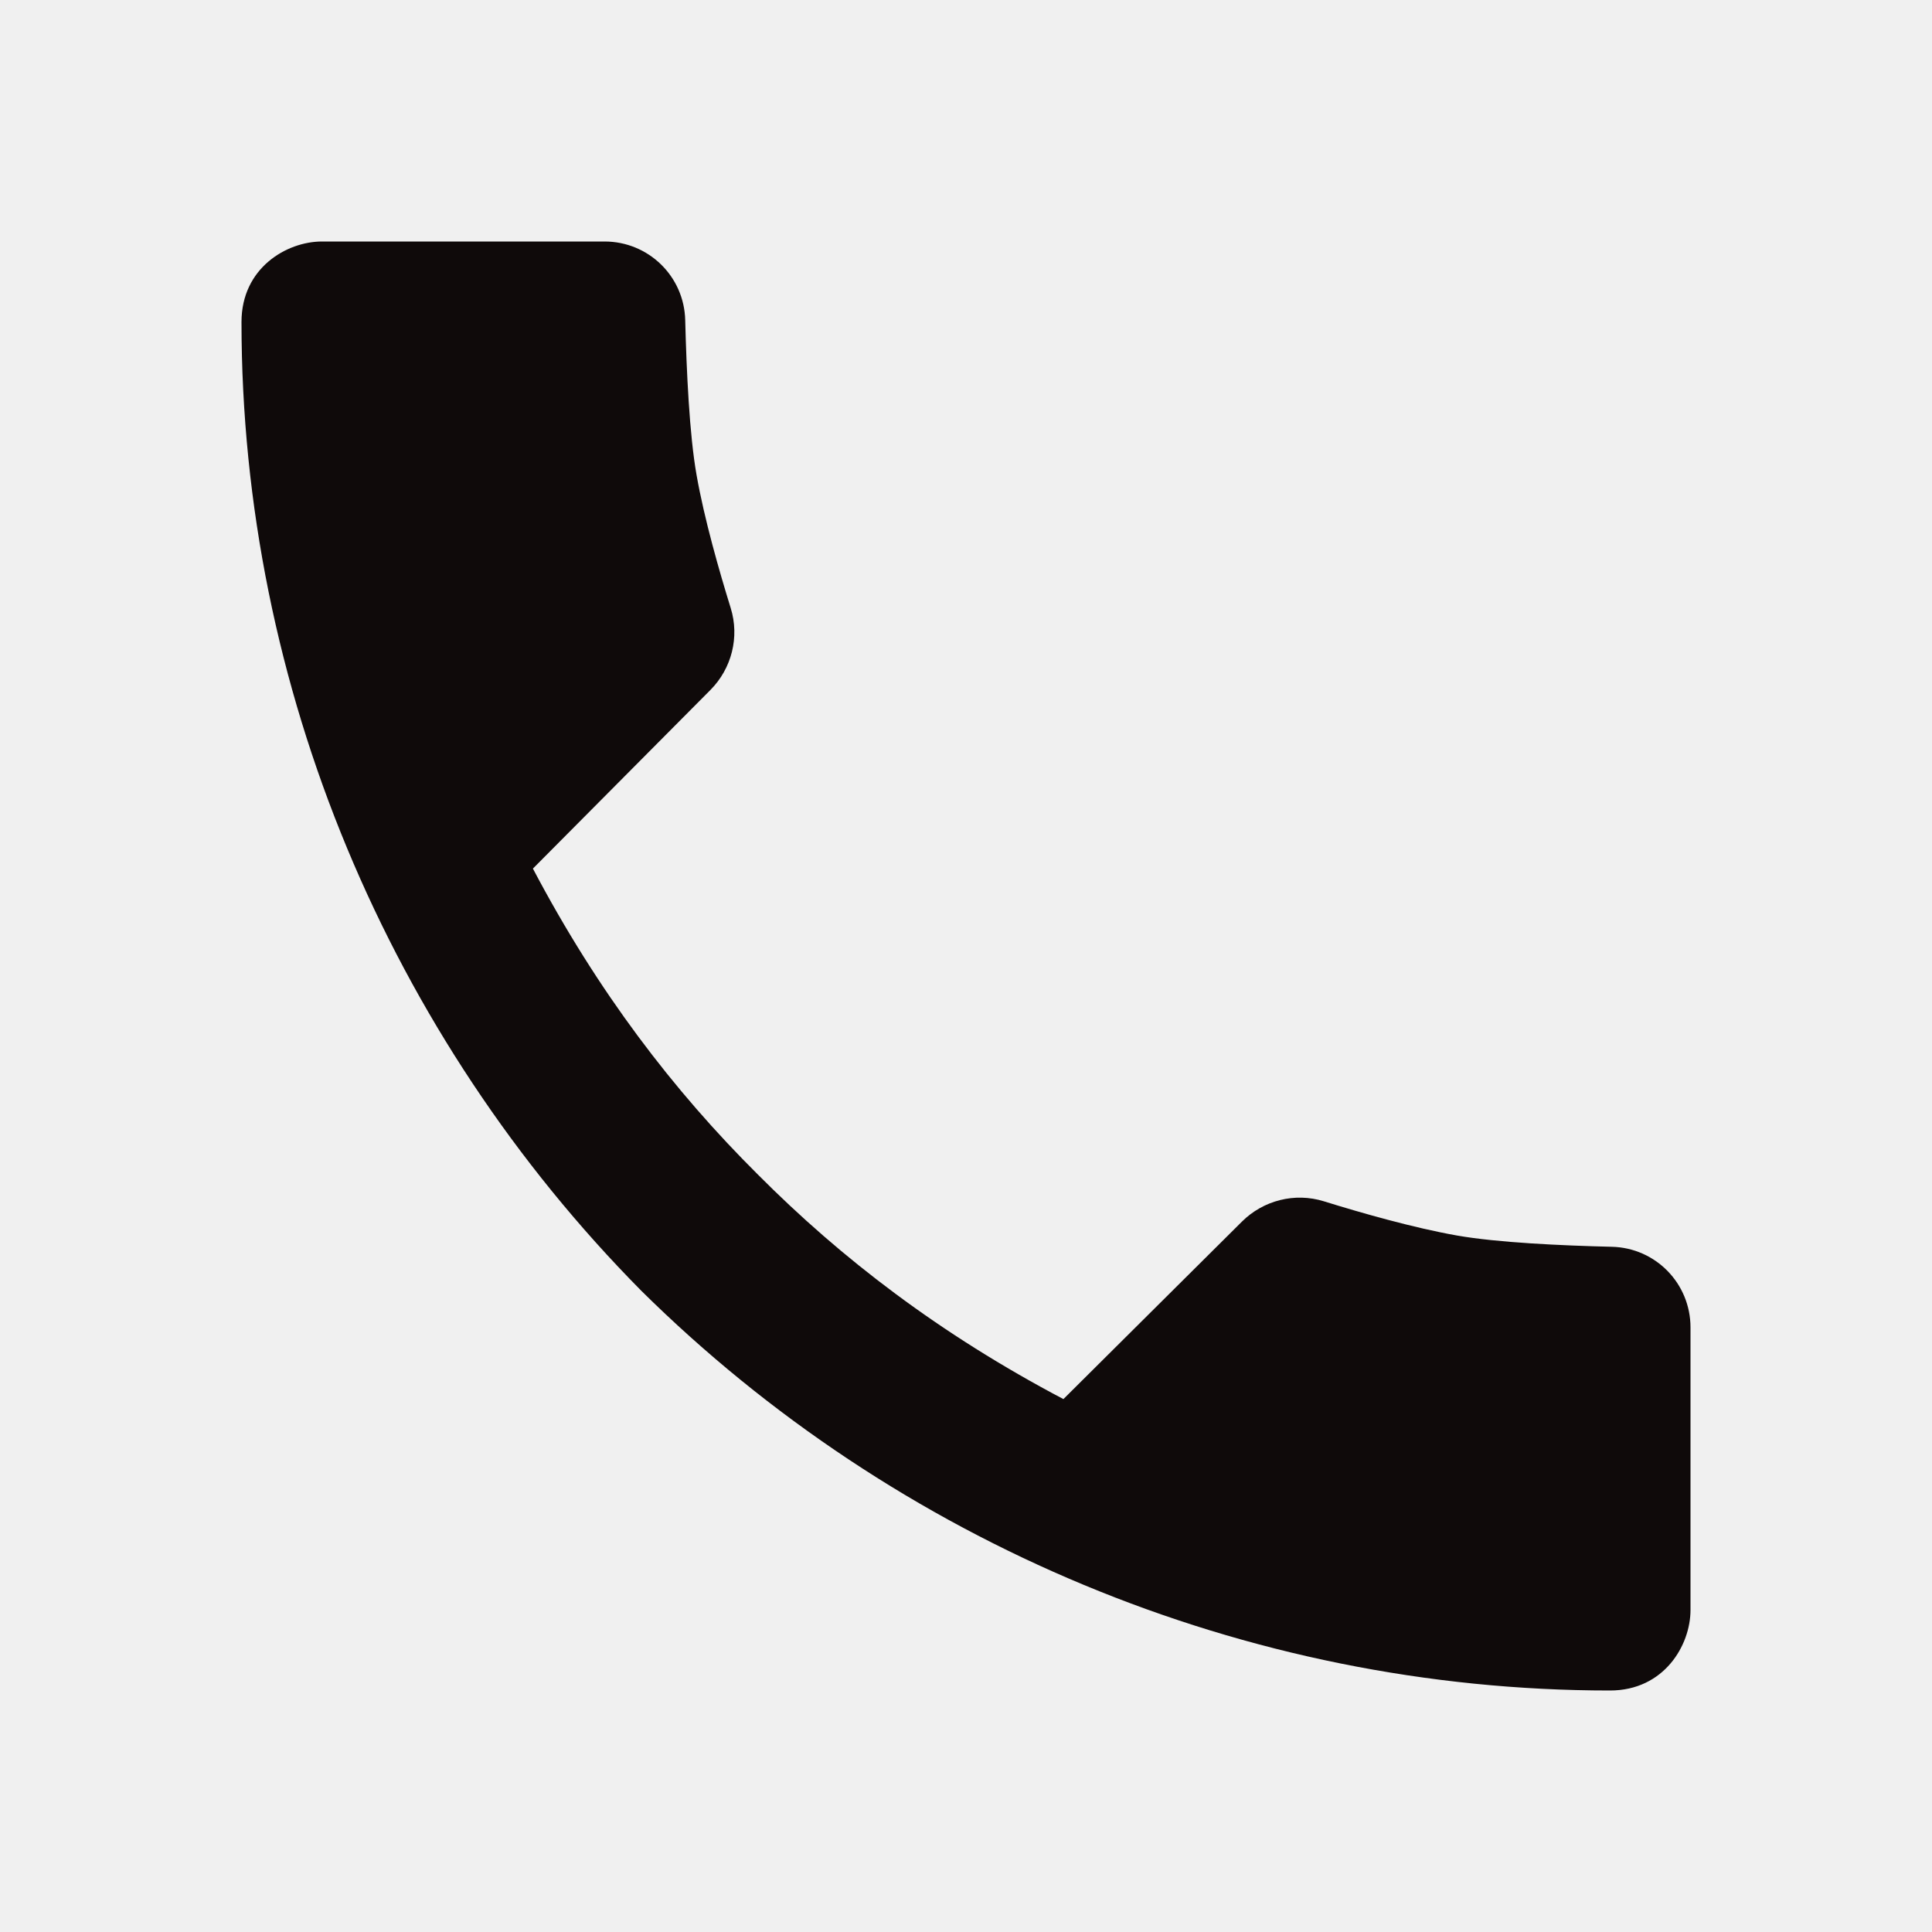
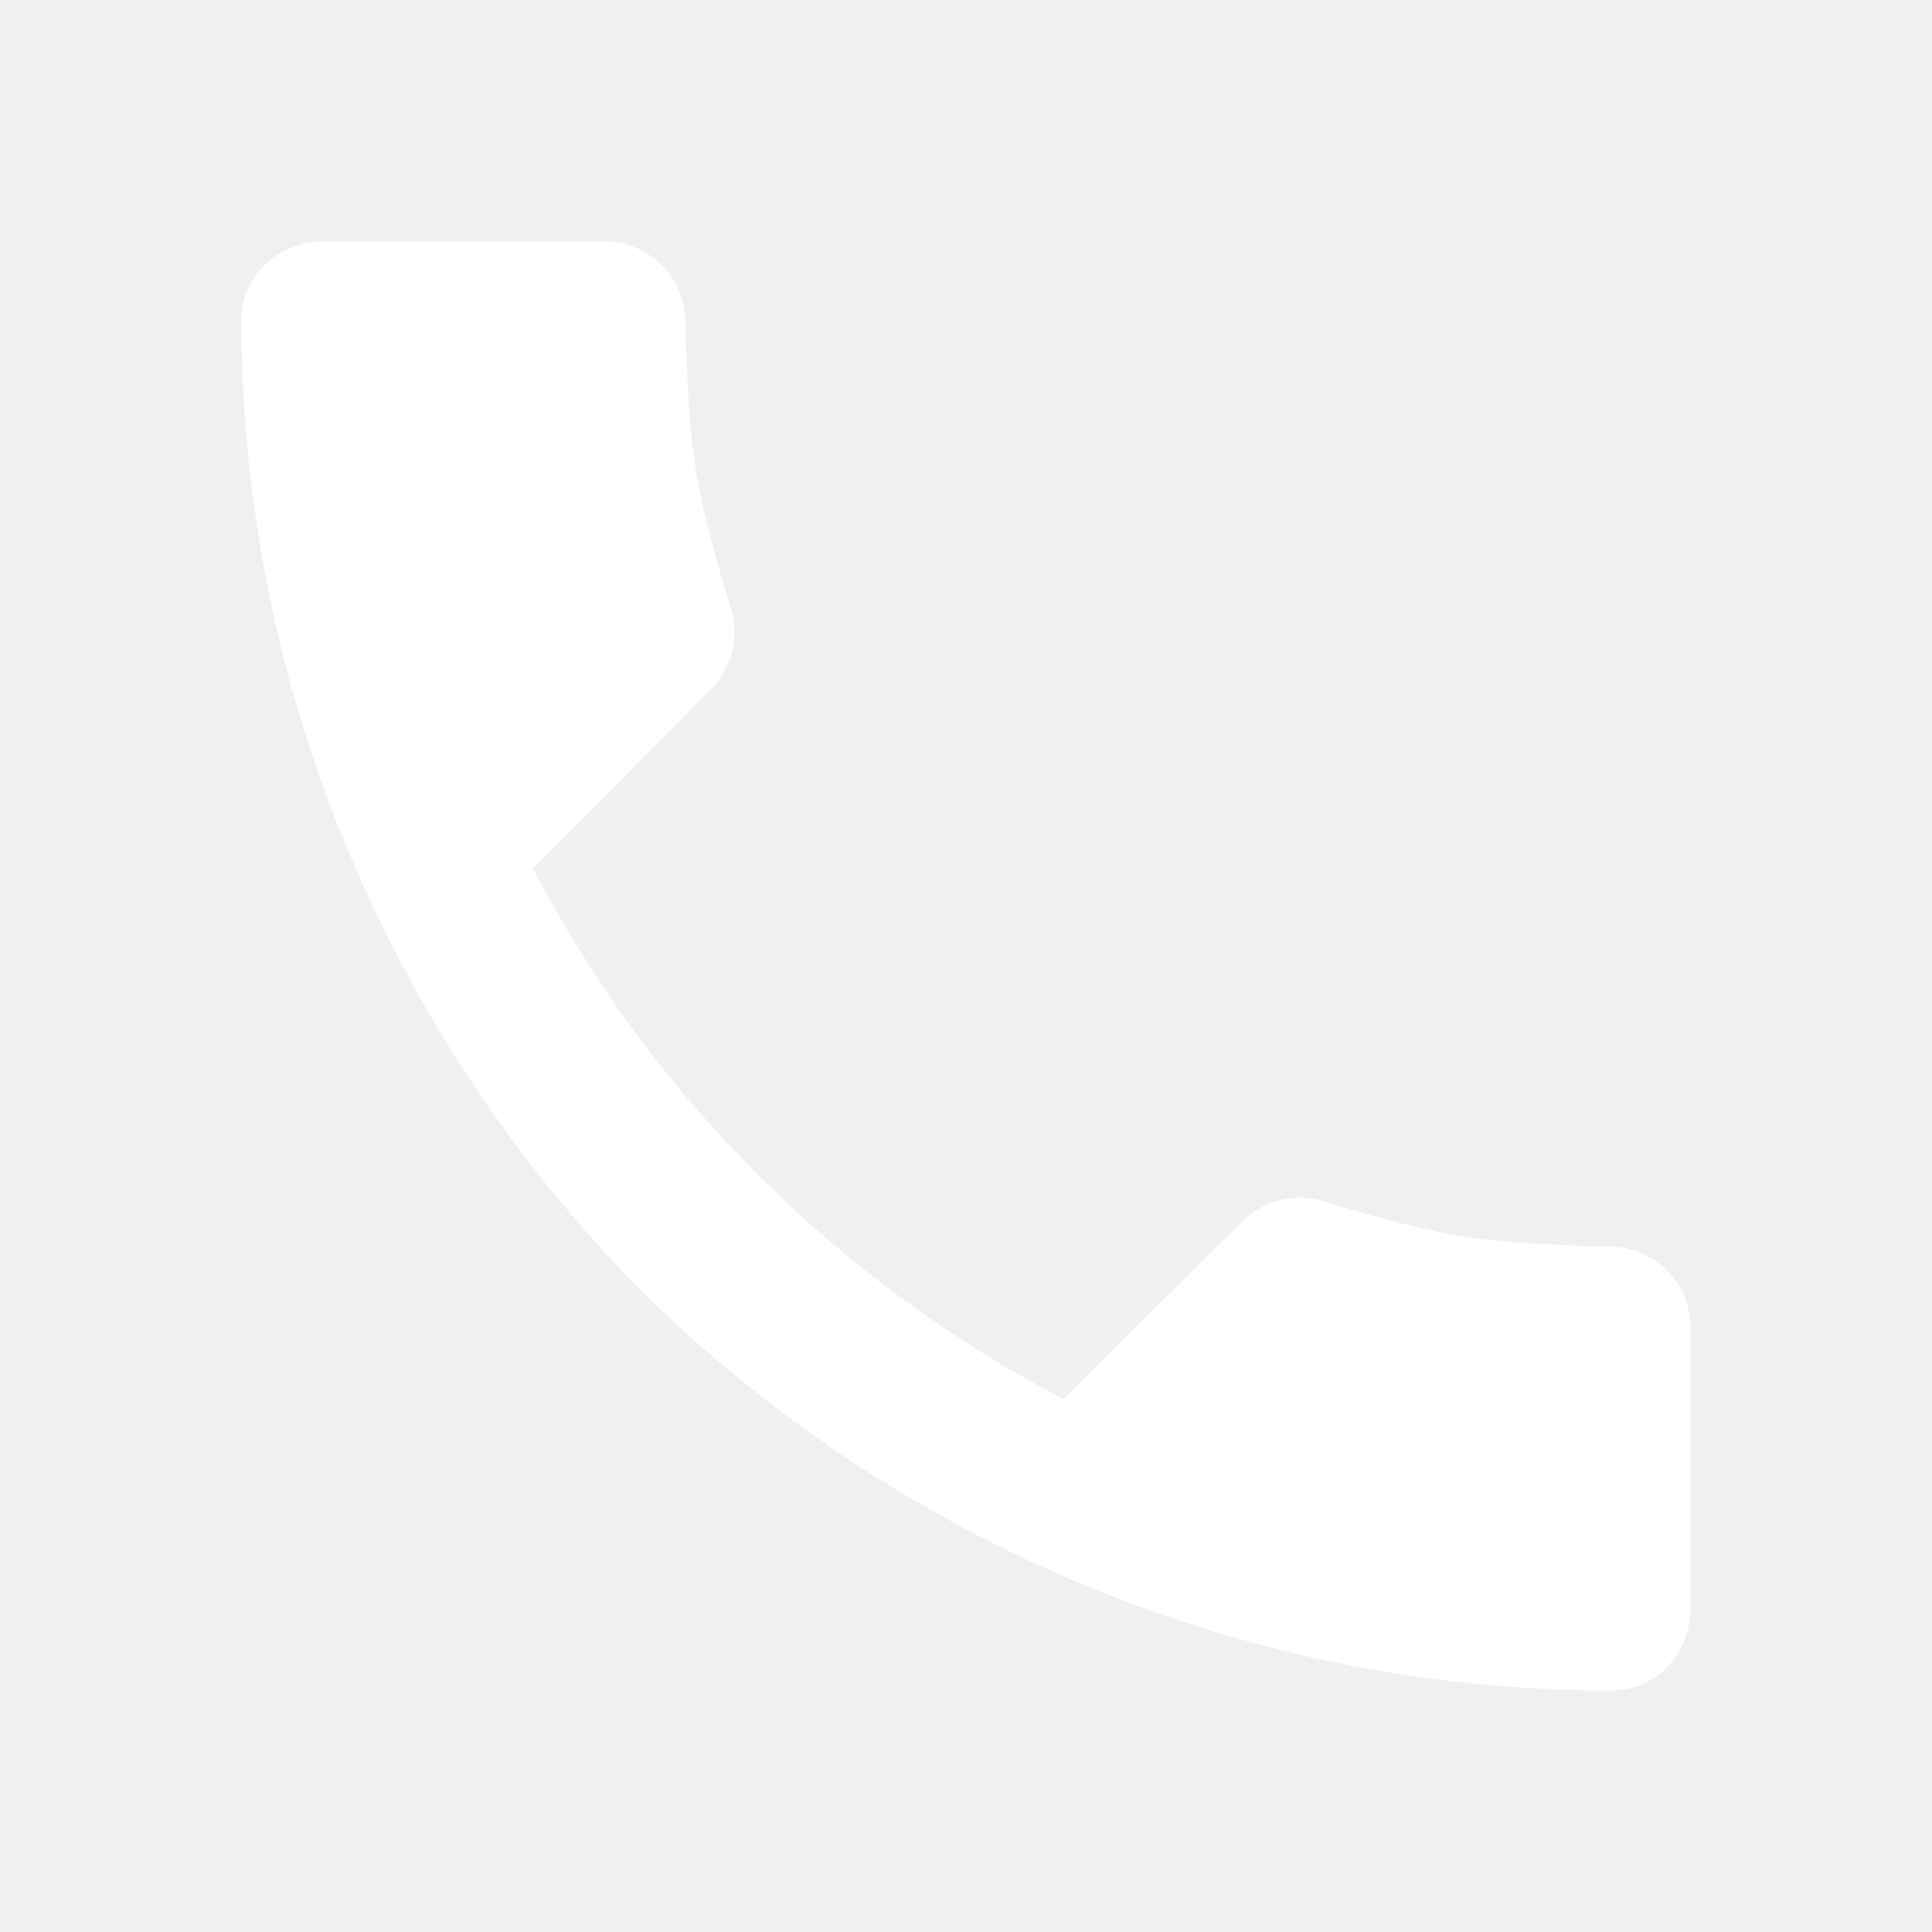
<svg xmlns="http://www.w3.org/2000/svg" width="24" height="24" viewBox="0 0 24 24" fill="none">
-   <path d="M20.023 15.488C19.393 15.473 18.6 15.436 18.099 15.348C17.557 15.252 16.905 15.066 16.446 14.923C16.086 14.811 15.694 14.91 15.427 15.176L13.21 17.38C11.678 16.573 10.451 15.633 9.412 14.588C8.367 13.549 7.427 12.322 6.62 10.79L8.824 8.572C9.09 8.305 9.189 7.913 9.077 7.553C8.935 7.095 8.748 6.443 8.653 5.901C8.564 5.4 8.528 4.607 8.512 3.977C8.499 3.432 8.055 3 7.51 3H4C3.562 3 3 3.328 3 4C3 8.539 4.84 12.874 7.966 16.034C11.126 19.16 15.461 21 20 21C20.672 21 21 20.438 21 20V16.49C21 15.945 20.568 15.501 20.023 15.488Z" fill="#0F0A0A" />
+   <path d="M20.023 15.488C19.393 15.473 18.6 15.436 18.099 15.348C17.557 15.252 16.905 15.066 16.446 14.923C16.086 14.811 15.694 14.91 15.427 15.176L13.21 17.38C11.678 16.573 10.451 15.633 9.412 14.588C8.367 13.549 7.427 12.322 6.62 10.79L8.824 8.572C9.09 8.305 9.189 7.913 9.077 7.553C8.935 7.095 8.748 6.443 8.653 5.901C8.564 5.4 8.528 4.607 8.512 3.977C8.499 3.432 8.055 3 7.51 3H4C3.562 3 3 3.328 3 4C3 8.539 4.84 12.874 7.966 16.034C11.126 19.16 15.461 21 20 21C20.672 21 21 20.438 21 20V16.49C21 15.945 20.568 15.501 20.023 15.488Z" fill="#fff" />
</svg>
